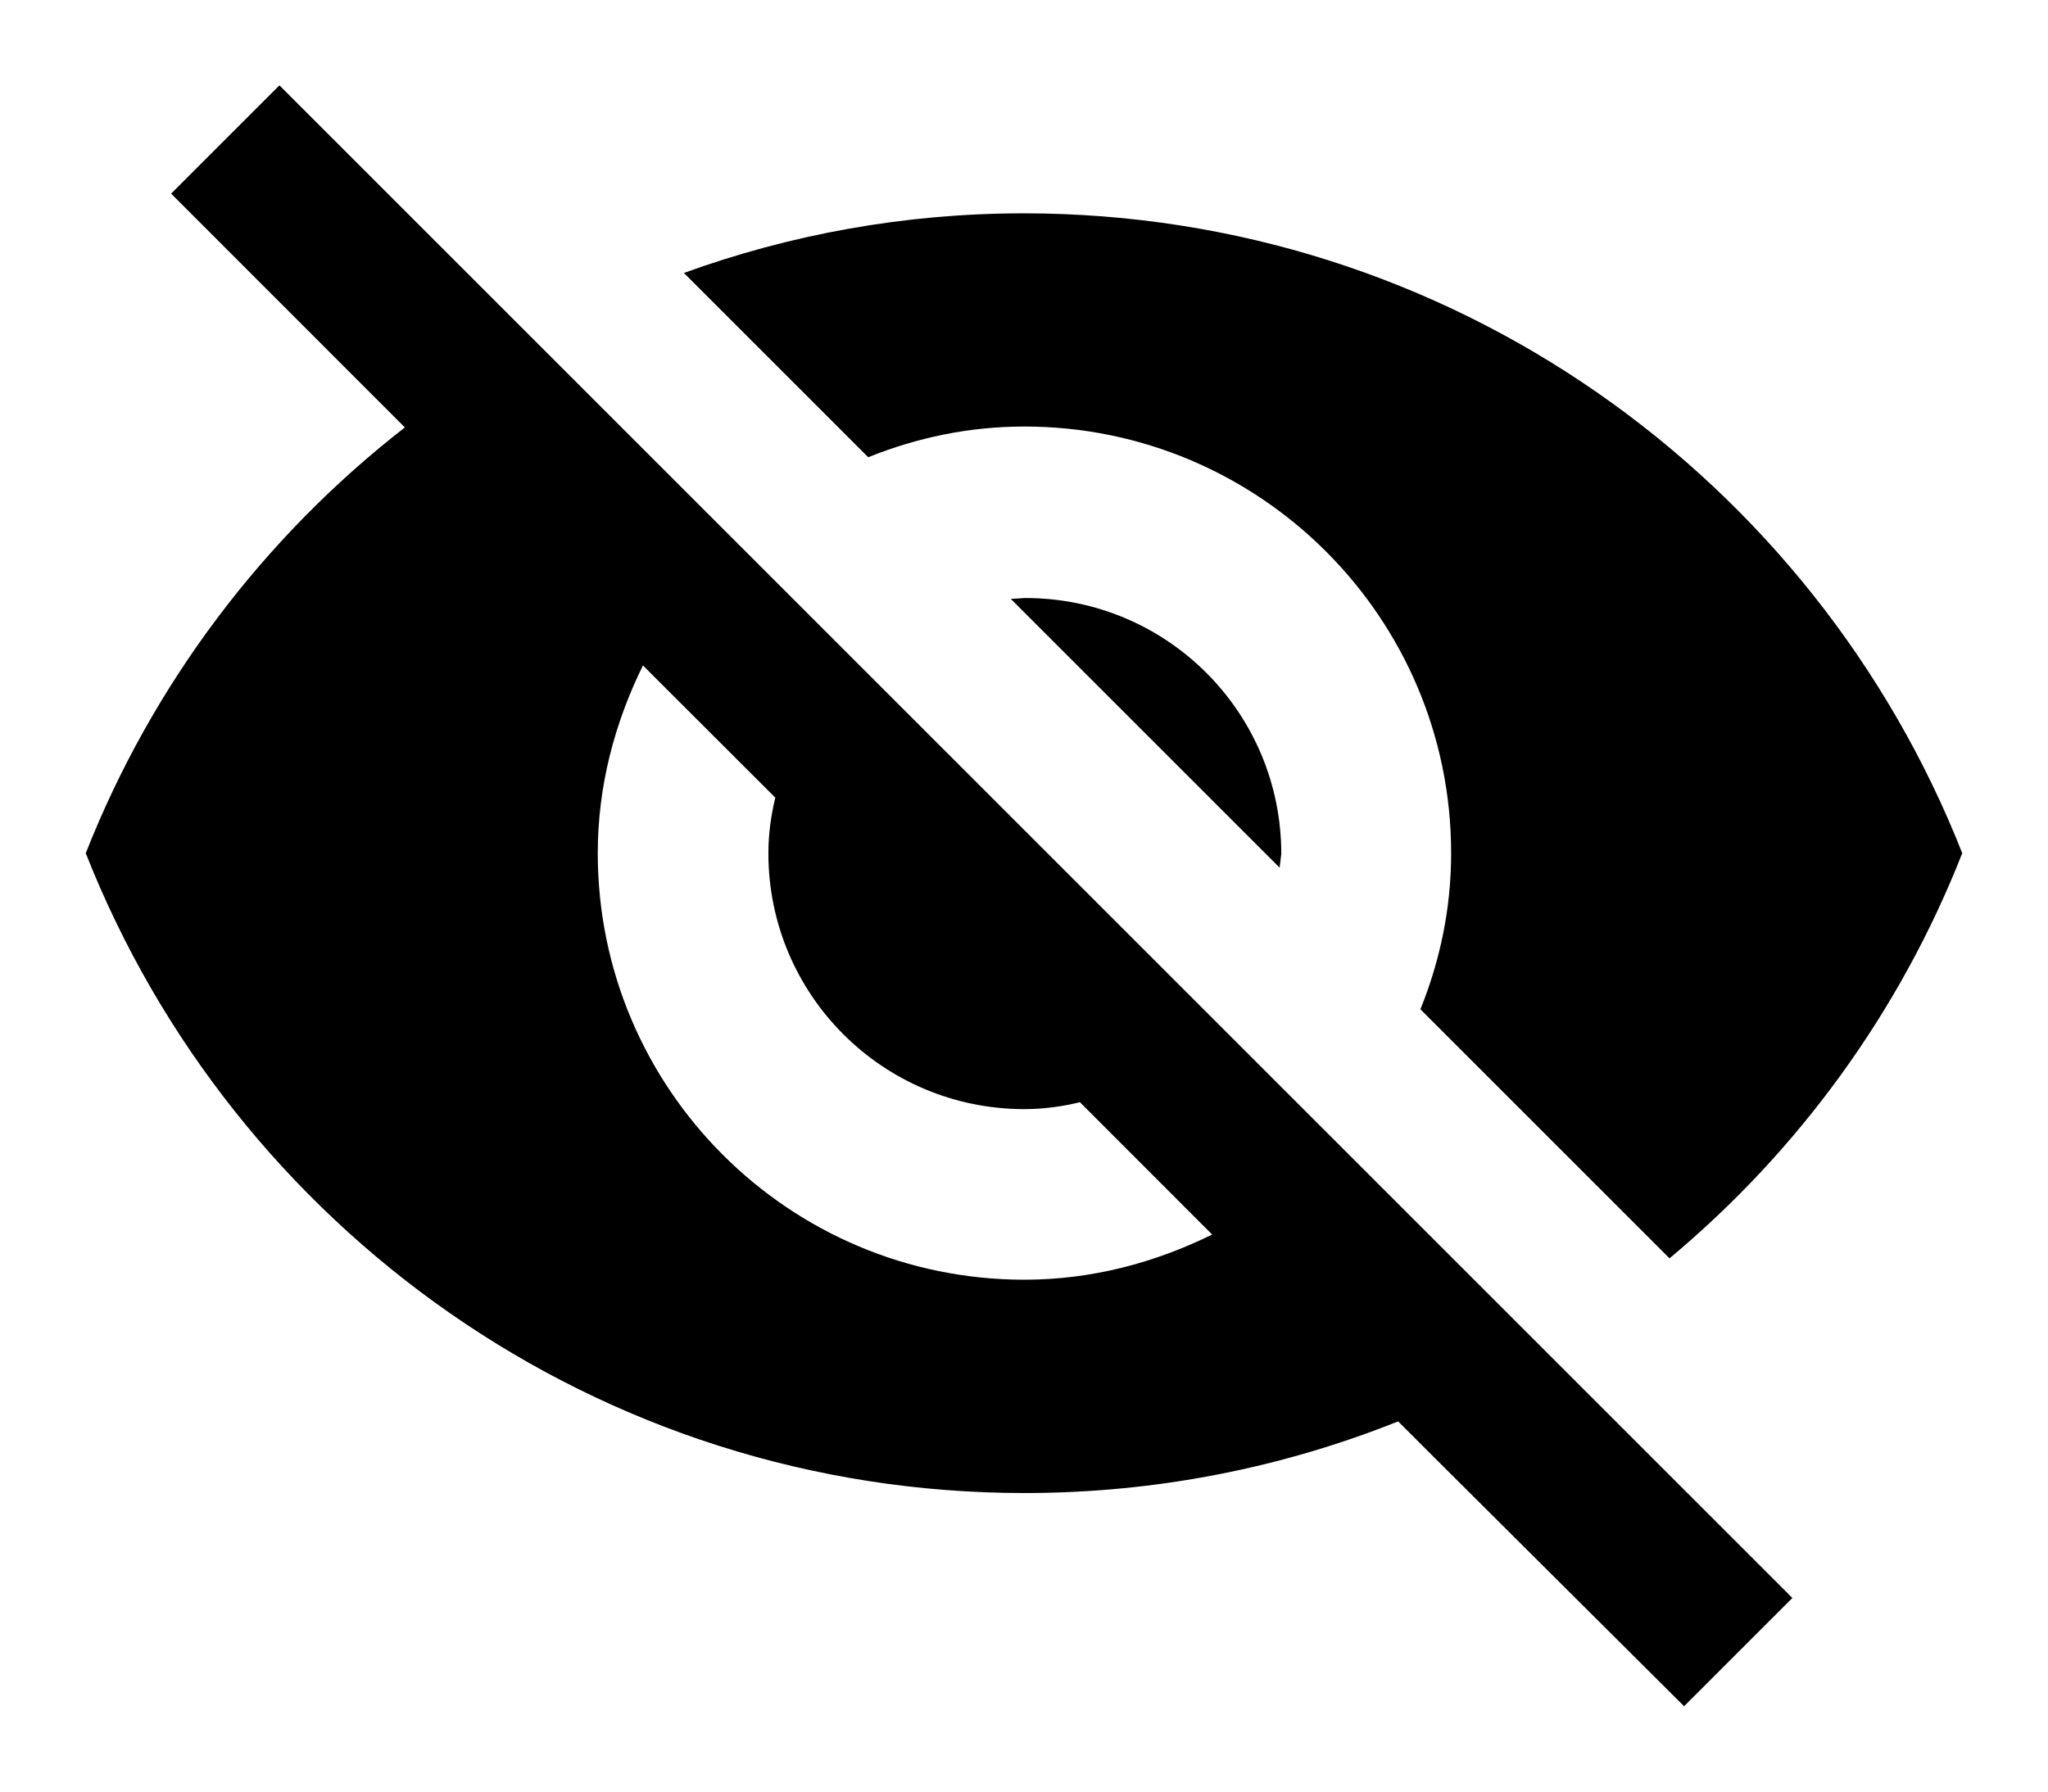
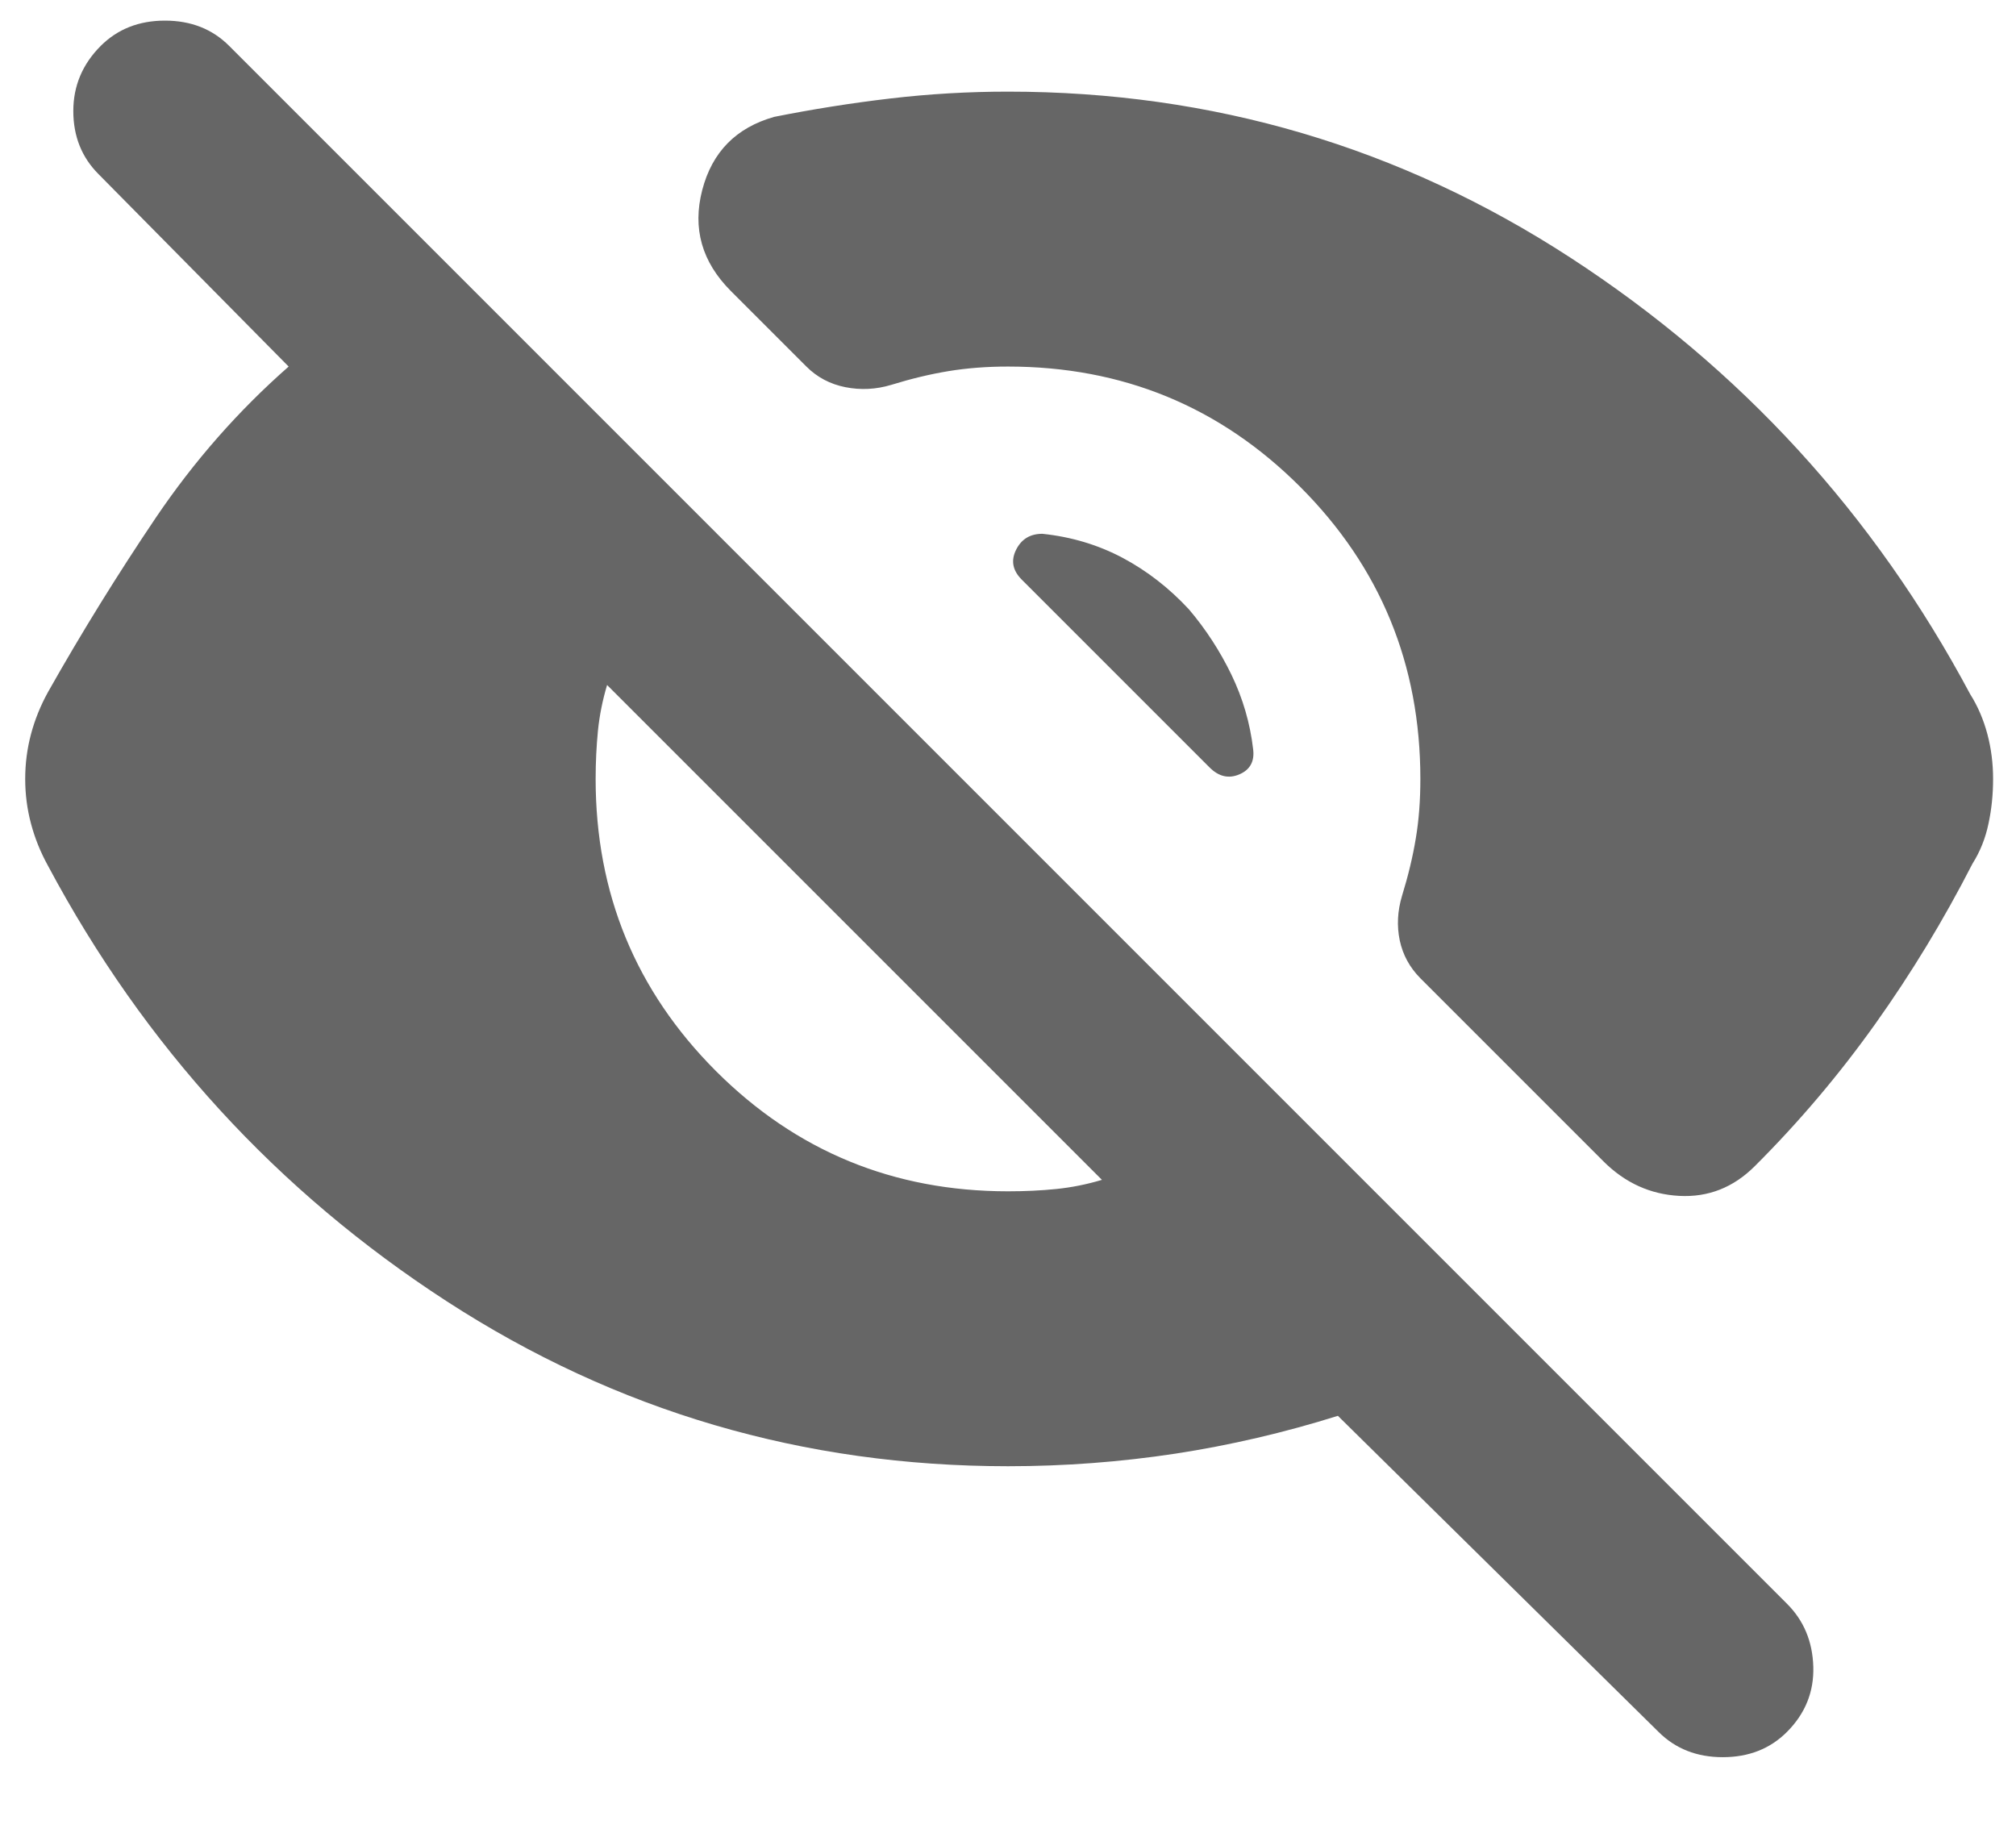
- <svg xmlns="http://www.w3.org/2000/svg" width="16" height="14" viewBox="0 0 16 14" fill="none">
-   <path d="M8.003 3.333C9.843 3.333 11.337 4.827 11.337 6.667C11.337 7.1 11.25 7.507 11.097 7.887L13.043 9.833C14.05 8.993 14.843 7.907 15.33 6.667C14.177 3.74 11.33 1.667 7.997 1.667C7.063 1.667 6.17 1.833 5.343 2.133L6.783 3.573C7.163 3.42 7.57 3.333 8.003 3.333ZM1.337 1.513L3.163 3.34C2.057 4.2 1.19 5.347 0.67 6.667C1.823 9.593 4.67 11.667 8.003 11.667C9.037 11.667 10.023 11.467 10.923 11.107L11.203 11.387L13.157 13.333L14.003 12.487L2.183 0.667L1.337 1.513ZM5.023 5.2L6.057 6.233C6.023 6.373 6.003 6.52 6.003 6.667C6.003 7.773 6.897 8.667 8.003 8.667C8.15 8.667 8.297 8.647 8.437 8.613L9.47 9.647C9.023 9.867 8.53 10 8.003 10C6.163 10 4.67 8.507 4.67 6.667C4.67 6.14 4.803 5.647 5.023 5.2ZM7.897 4.68L9.997 6.78L10.01 6.673C10.01 5.567 9.117 4.673 8.01 4.673L7.897 4.68Z" fill="currentColor" />
+ <svg xmlns="http://www.w3.org/2000/svg" width="22" height="20" viewBox="0 0 22 20" fill="none">
+   <path d="M18.1 18.9L14.6 15.45C14.017 15.633 13.425 15.771 12.825 15.863C12.225 15.954 11.617 16 11 16C8.767 16 6.725 15.4 4.875 14.2C3.025 13 1.575 11.417 0.525 9.45C0.442 9.3 0.38 9.146 0.338 8.987C0.296 8.829 0.275 8.667 0.275 8.5C0.275 8.333 0.296 8.171 0.338 8.012C0.38 7.854 0.442 7.7 0.525 7.55C0.892 6.9 1.284 6.267 1.7 5.65C2.117 5.033 2.6 4.483 3.15 4L1.075 1.9C0.892 1.717 0.8 1.487 0.8 1.212C0.8 0.937 0.9 0.7 1.1 0.5C1.284 0.317 1.517 0.225 1.8 0.225C2.084 0.225 2.317 0.317 2.5 0.5L19.5 17.5C19.684 17.683 19.78 17.913 19.788 18.188C19.796 18.462 19.7 18.7 19.5 18.9C19.317 19.083 19.084 19.175 18.8 19.175C18.517 19.175 18.284 19.083 18.1 18.9ZM11 13C11.184 13 11.359 12.992 11.525 12.975C11.692 12.958 11.859 12.925 12.025 12.875L6.625 7.475C6.575 7.642 6.542 7.808 6.525 7.975C6.509 8.142 6.5 8.317 6.5 8.5C6.5 9.75 6.938 10.812 7.813 11.688C8.688 12.562 9.75 13 11 13ZM11 1C13.234 1 15.28 1.604 17.138 2.812C18.996 4.021 20.45 5.608 21.5 7.575C21.584 7.708 21.646 7.854 21.688 8.012C21.73 8.171 21.75 8.333 21.75 8.5C21.75 8.667 21.734 8.829 21.7 8.987C21.667 9.146 21.609 9.292 21.525 9.425C21.209 10.042 20.855 10.625 20.463 11.175C20.071 11.725 19.634 12.242 19.15 12.725C18.917 12.958 18.642 13.067 18.325 13.05C18.009 13.033 17.734 12.908 17.5 12.675L15.5 10.675C15.384 10.558 15.309 10.421 15.275 10.262C15.242 10.104 15.25 9.942 15.3 9.775C15.367 9.558 15.417 9.35 15.45 9.15C15.484 8.95 15.5 8.733 15.5 8.5C15.5 7.25 15.063 6.187 14.188 5.312C13.313 4.437 12.25 4 11 4C10.767 4 10.55 4.017 10.35 4.05C10.15 4.083 9.942 4.133 9.725 4.2C9.559 4.25 9.392 4.258 9.225 4.225C9.059 4.192 8.917 4.117 8.8 4L7.975 3.175C7.659 2.858 7.555 2.492 7.663 2.075C7.771 1.658 8.034 1.392 8.45 1.275C8.867 1.192 9.288 1.125 9.713 1.075C10.138 1.025 10.567 1 11 1ZM12.975 6.65C13.159 6.867 13.313 7.104 13.438 7.362C13.563 7.621 13.642 7.892 13.675 8.175C13.692 8.308 13.642 8.4 13.525 8.45C13.409 8.5 13.3 8.475 13.2 8.375L11.15 6.325C11.05 6.225 11.03 6.117 11.088 6C11.146 5.883 11.242 5.825 11.375 5.825C11.692 5.858 11.984 5.946 12.25 6.087C12.517 6.229 12.759 6.417 12.975 6.65Z" fill="currentColor" fill-opacity="0.6" />
</svg>
